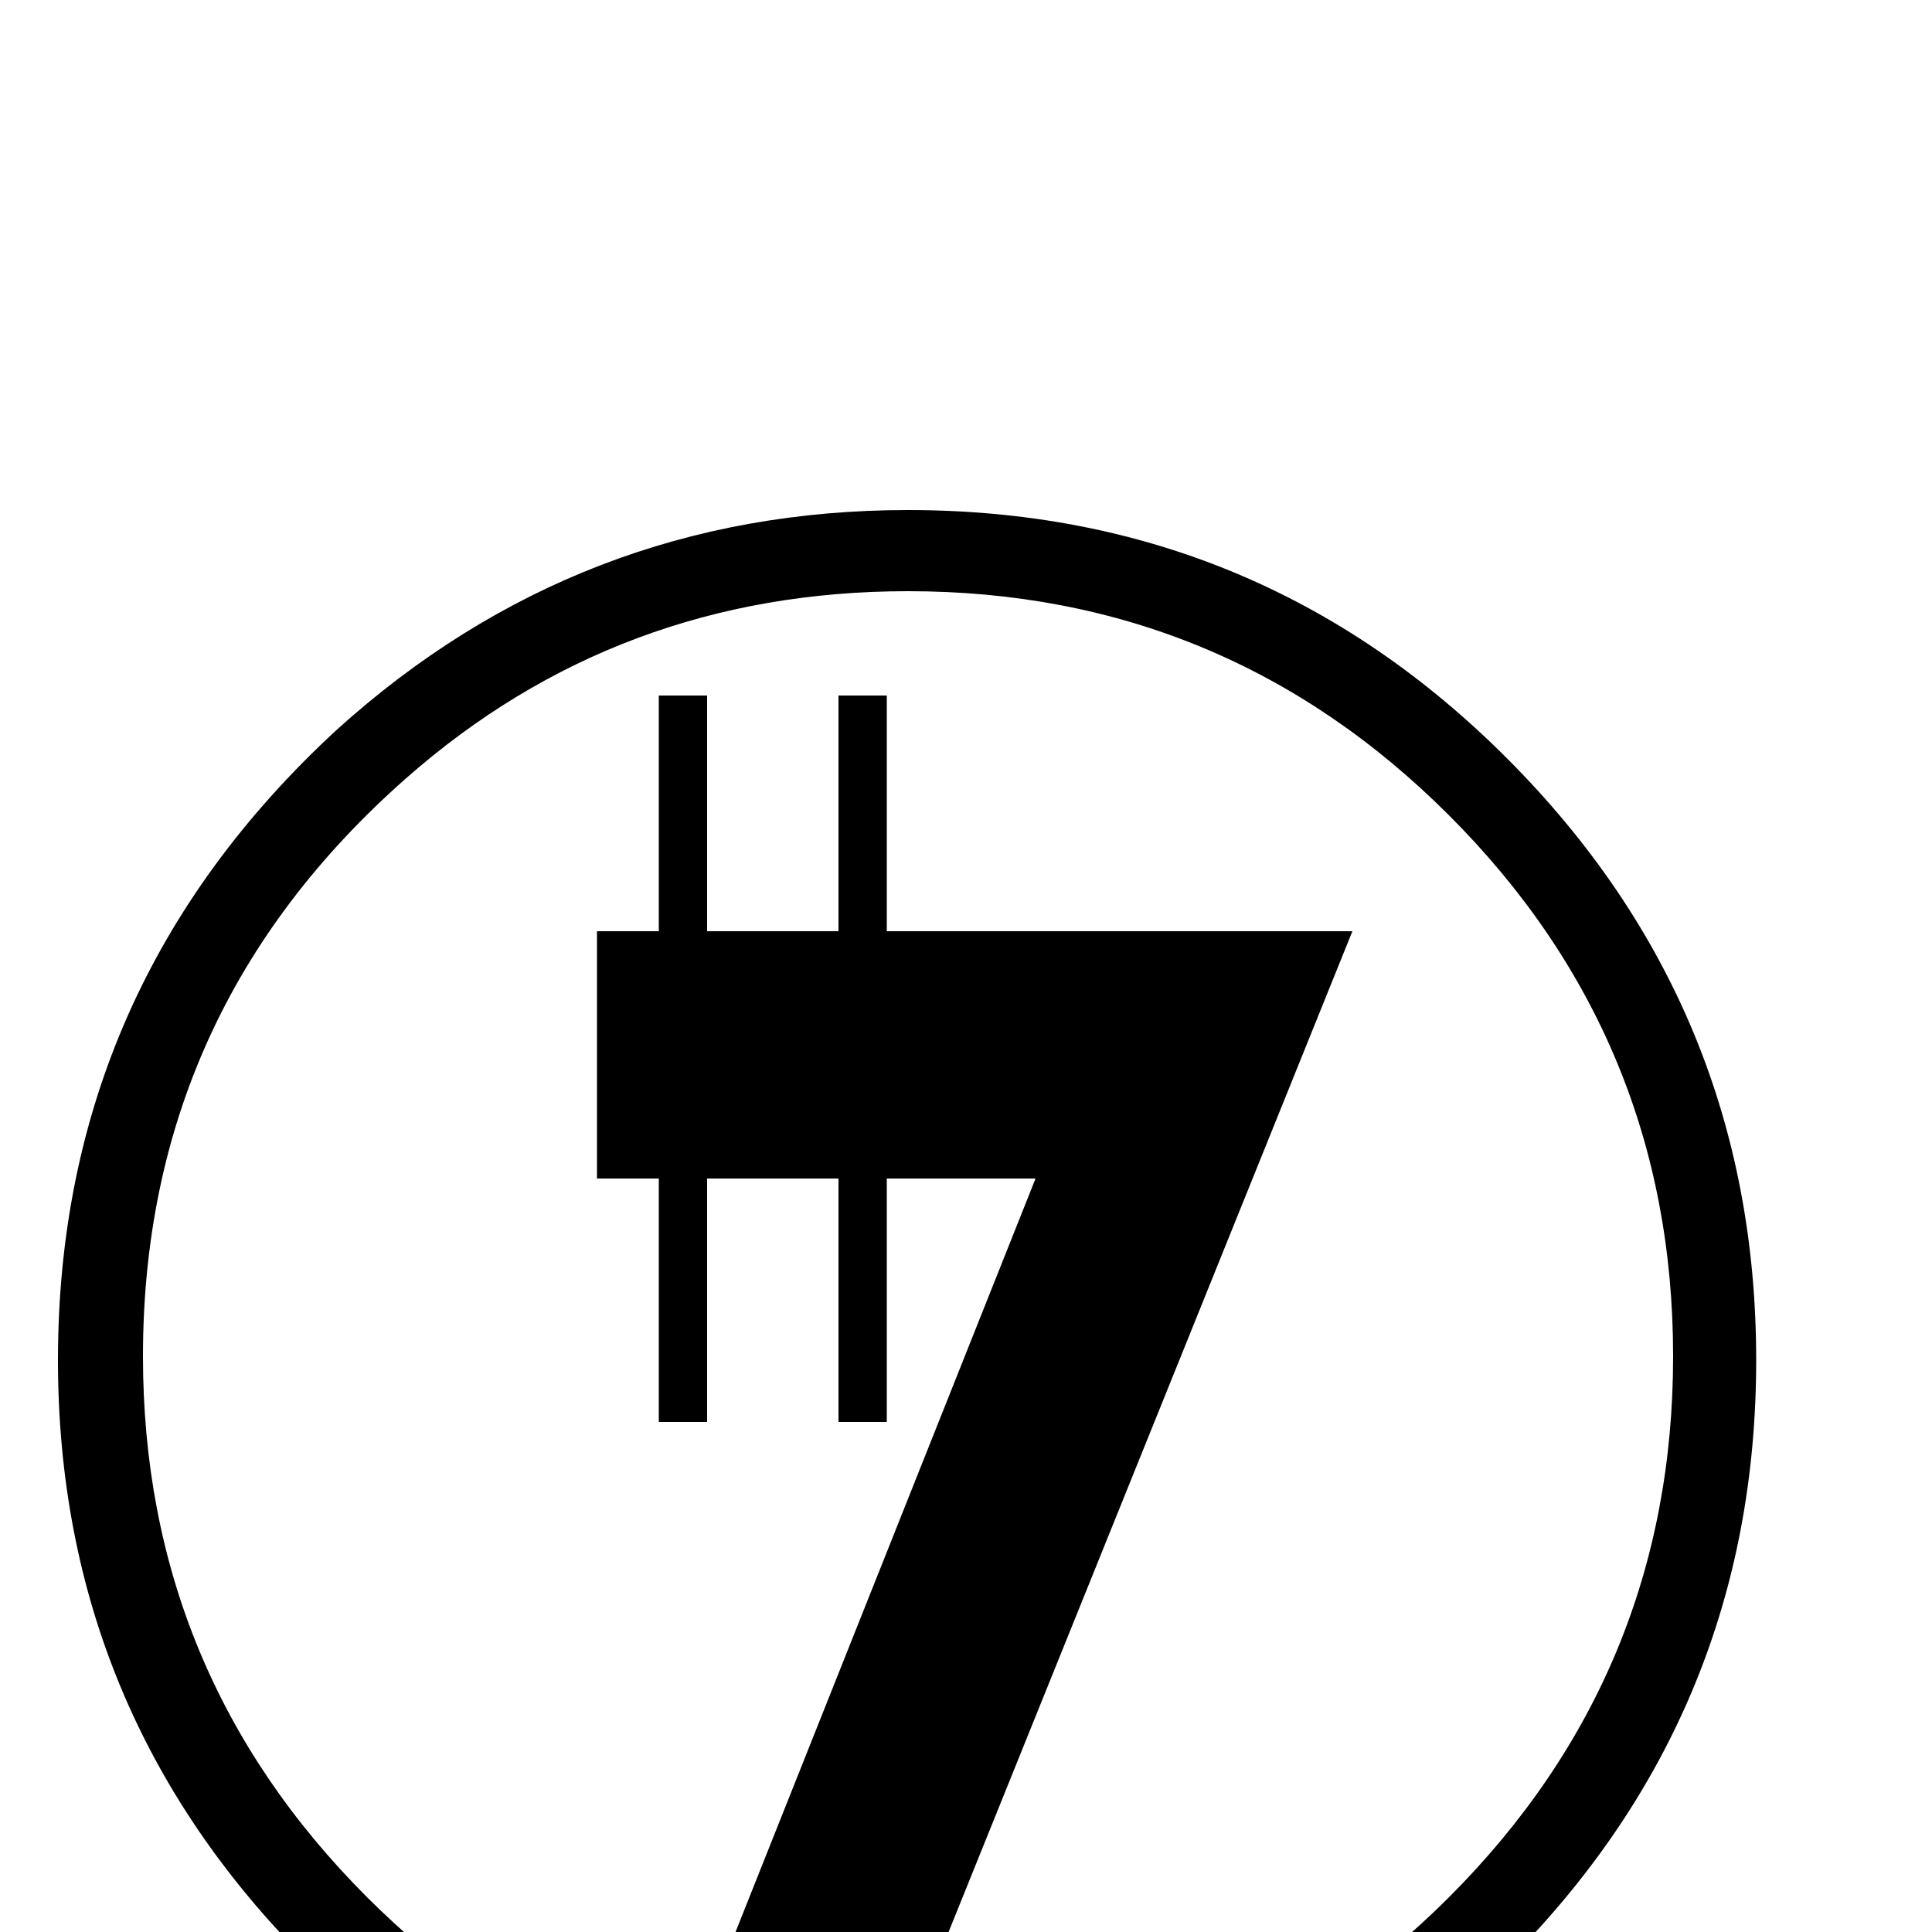
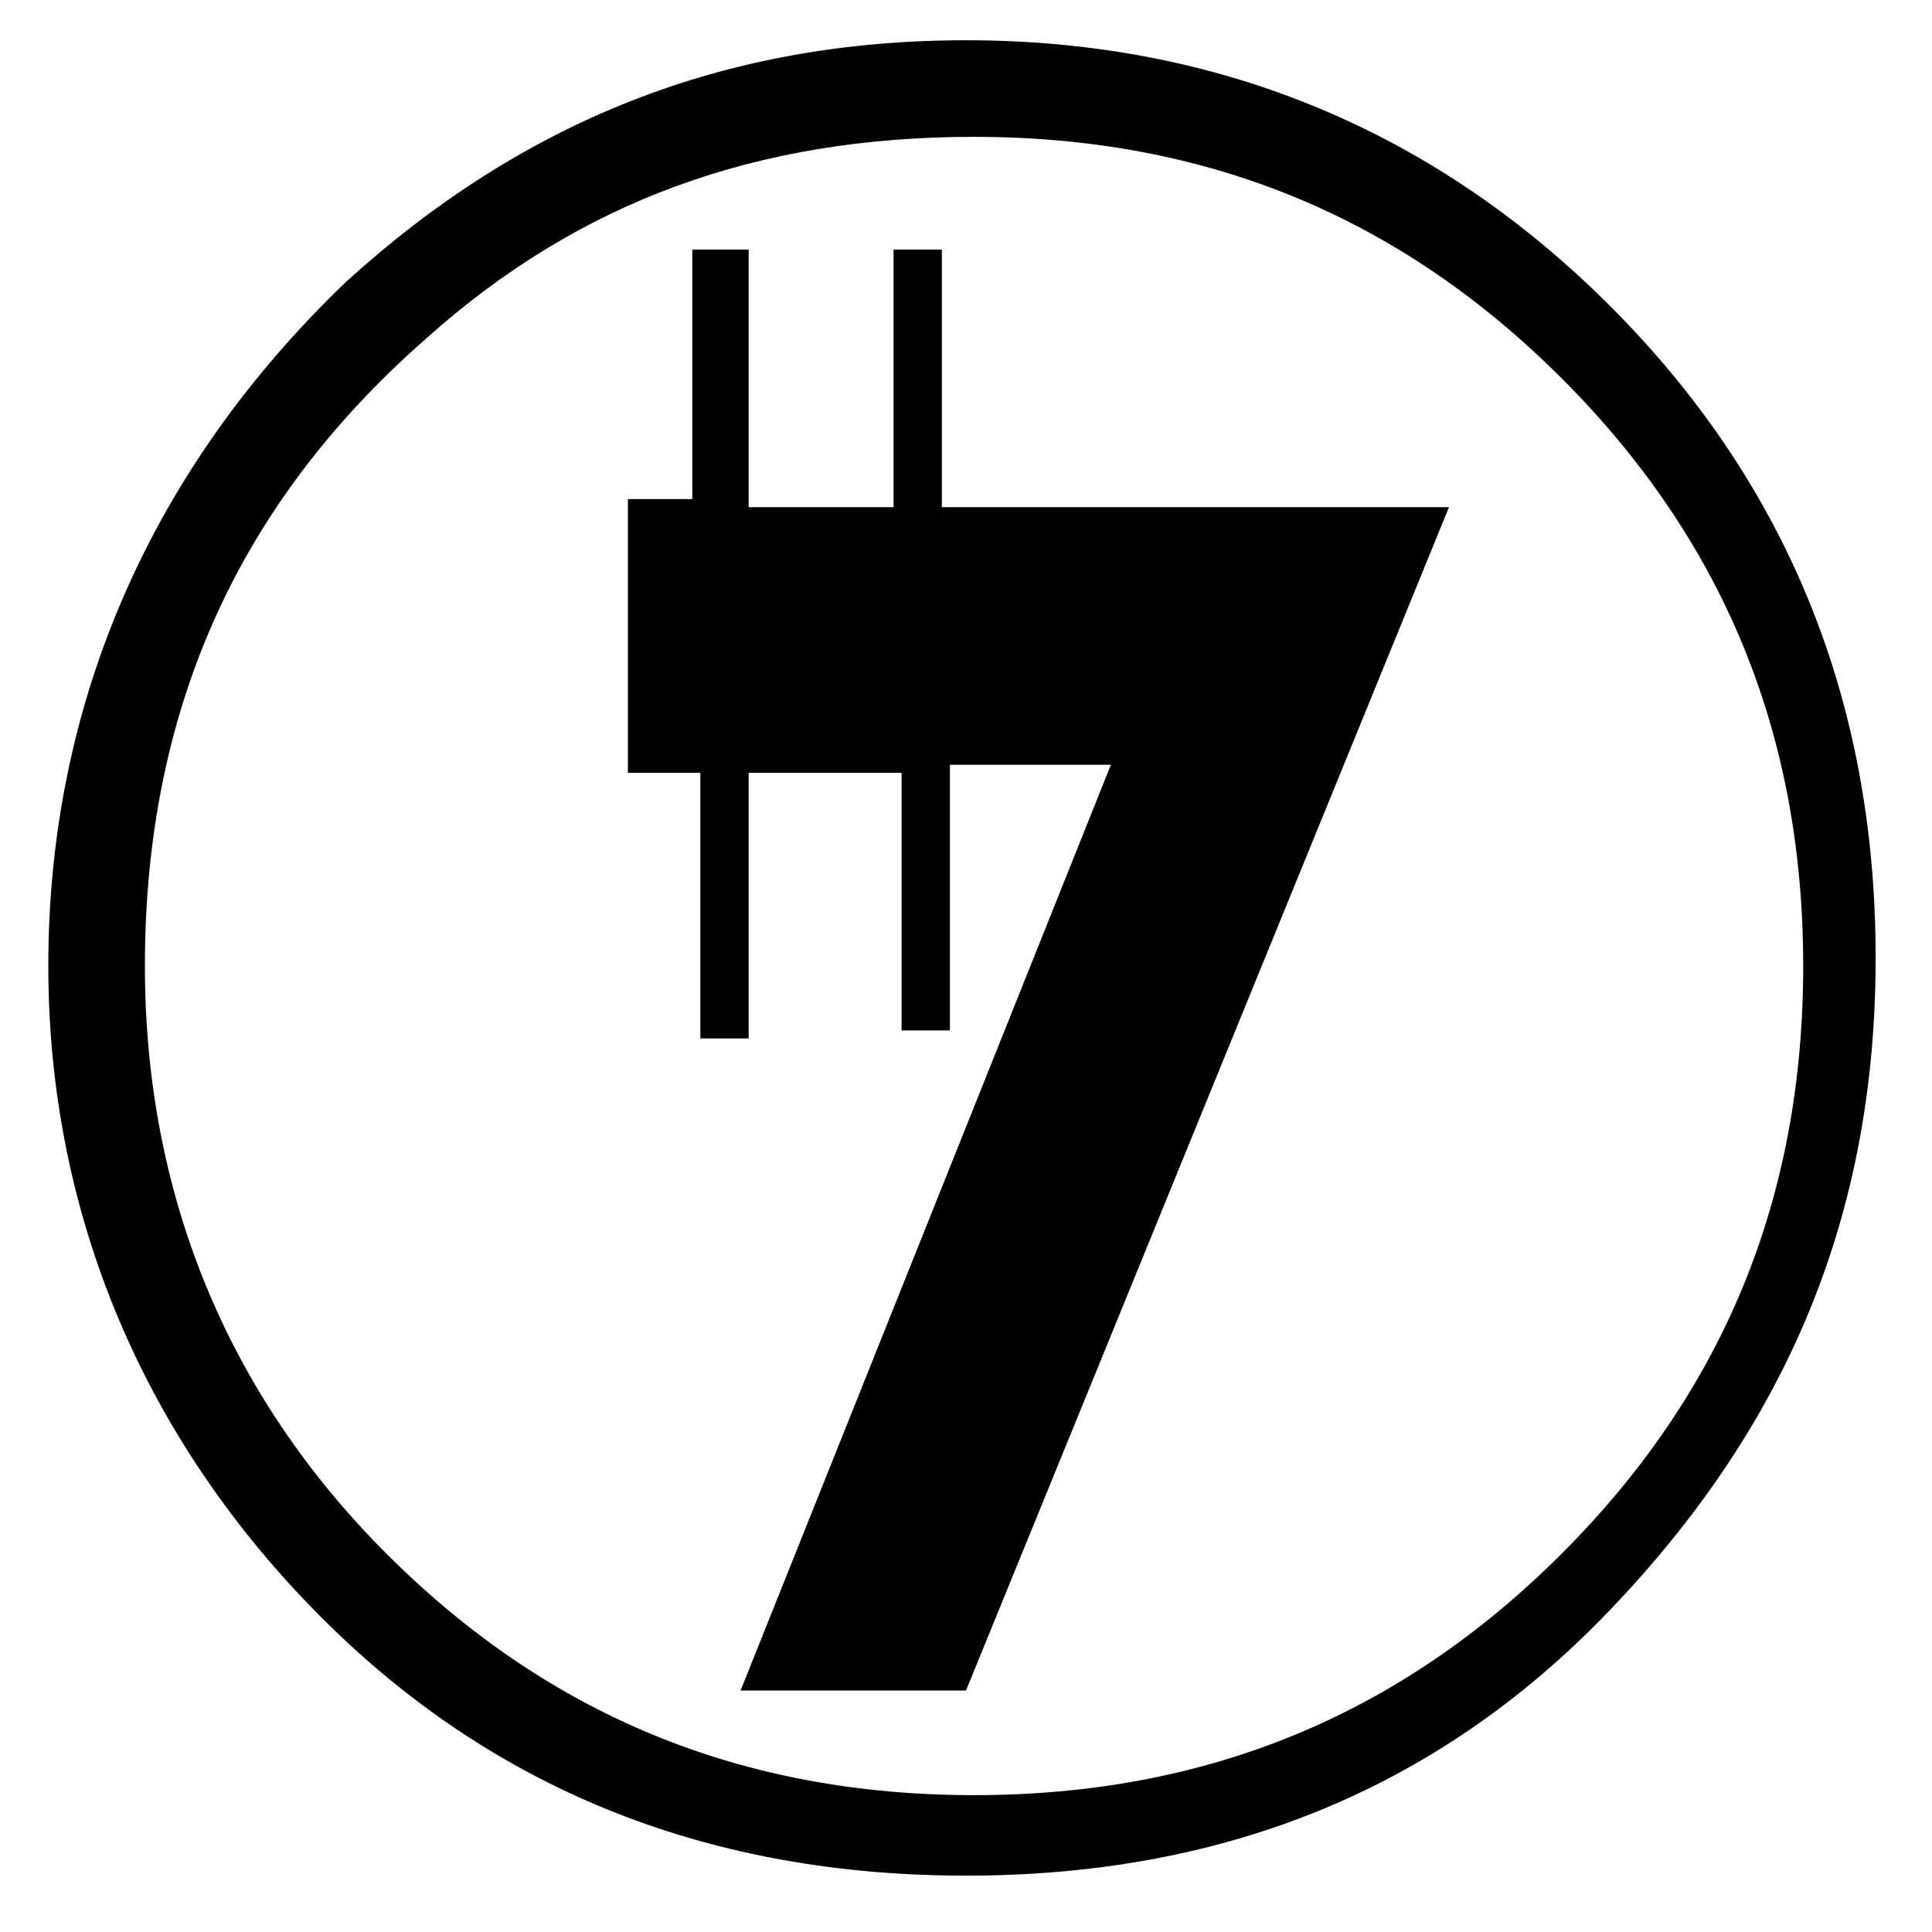
- <svg xmlns="http://www.w3.org/2000/svg" viewBox="0 -200 1000 1000">
-   <path fill="currentColor" d="M174 178Q300 64 470 64q182 0 310.5 129T909 504 780.5 815 470 944 159 815 30 504q0-193 144-326zm36 25Q74 323 74 502q0 164 116 280t280 116 280-116 116-280-116-280-280-116q-150 0-260 97zm131-43h25v122h68V160h25v122h241L470 852H360l176-442h-77v126h-25V410h-68v126h-25V410h-32V282h32V160z" />
+ <svg xmlns="http://www.w3.org/2000/svg" version="1.1" id="Layer_1" x="0px" y="0px" width="24px" height="24px" viewBox="0 0 24 24" style="enable-background:new 0 0 24 24;" xml:space="preserve">
+   <path d="M4.3,3.5c2.2-2,4.7-3,7.7-3c3.1,0,5.8,1.1,8,3.3s3.3,4.9,3.3,8.1s-1.1,5.8-3.3,8.1s-4.9,3.3-8,3.3S6.2,22.3,4,20.1  S0.6,15.1,0.6,12C0.6,8.7,1.9,5.8,4.3,3.5z M5.3,4.2c-2.4,2.1-3.5,4.7-3.5,7.8c0,2.8,1,5.3,3,7.3s4.4,3,7.3,3s5.3-1,7.3-3  s3-4.4,3-7.3s-1-5.3-3-7.3s-4.4-3-7.3-3C9.4,1.7,7.2,2.5,5.3,4.2z M8.7,3.1h0.6v3.2h1.8V3.1h0.6v3.2H18L12,21H9.2l4.6-11.5h-2v3.3  h-0.6V9.6H9.3v3.3H8.7V9.6H7.8V6.2h0.8V3.1z" />
</svg>
